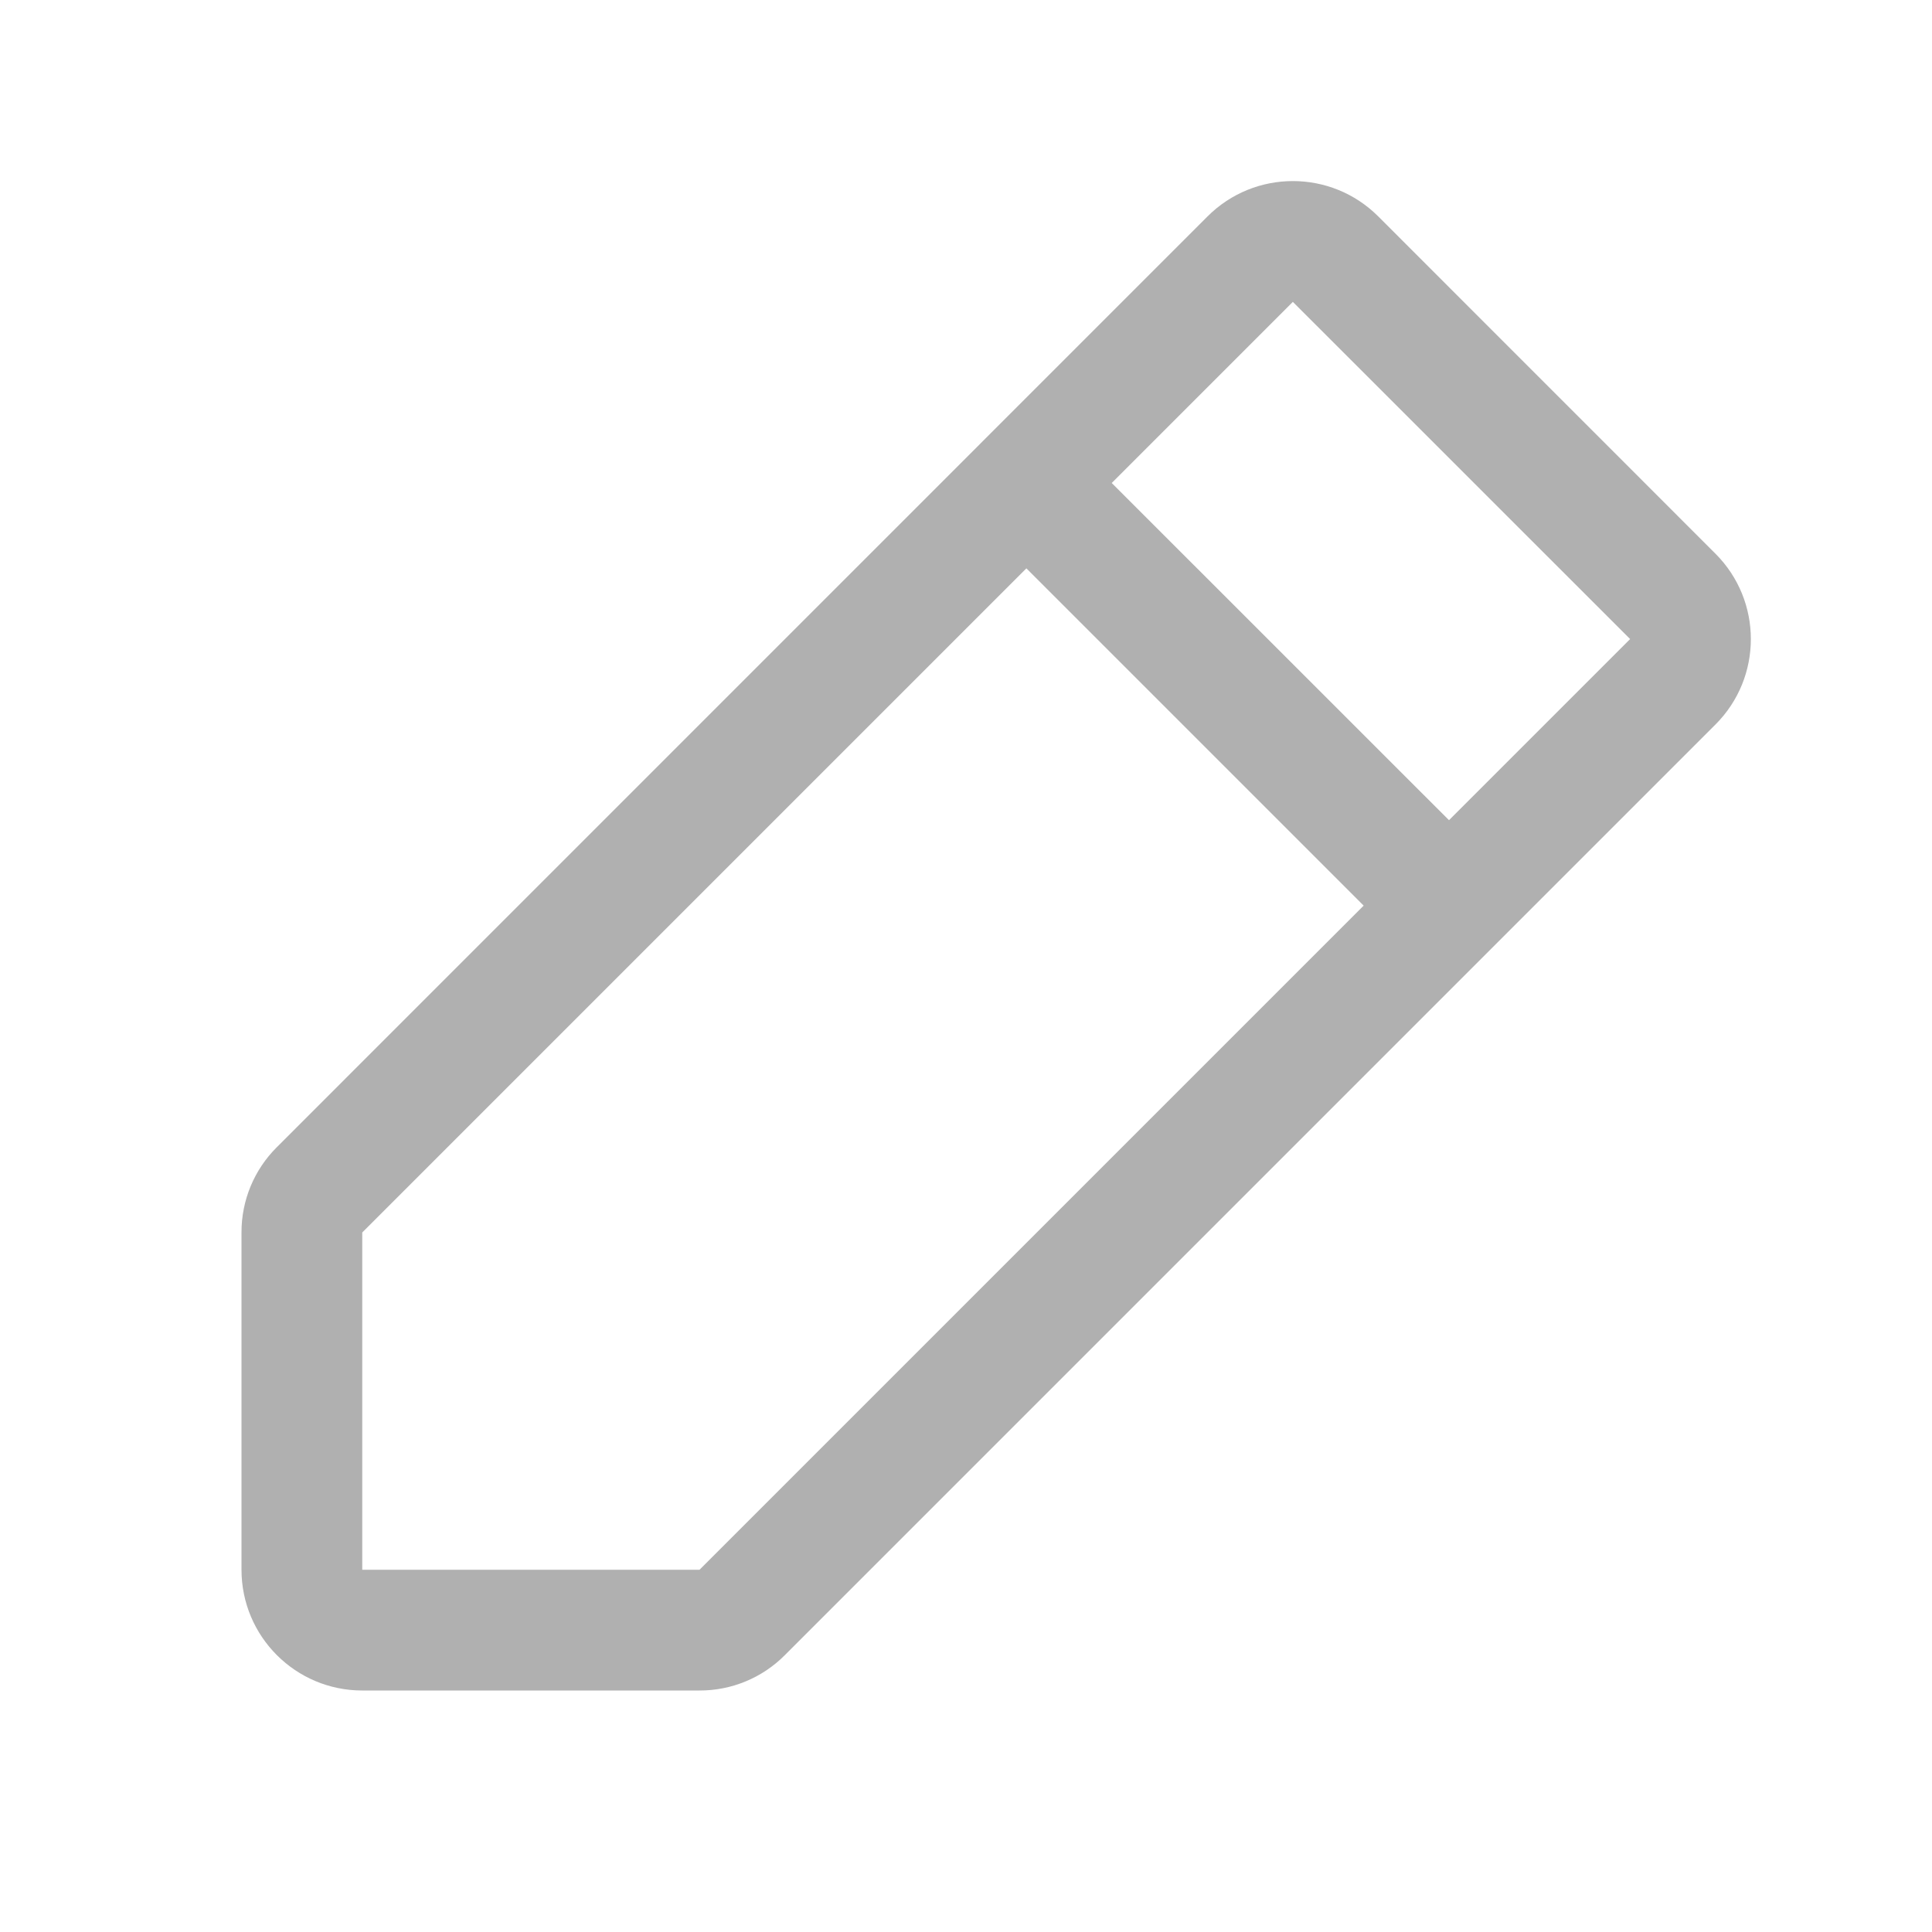
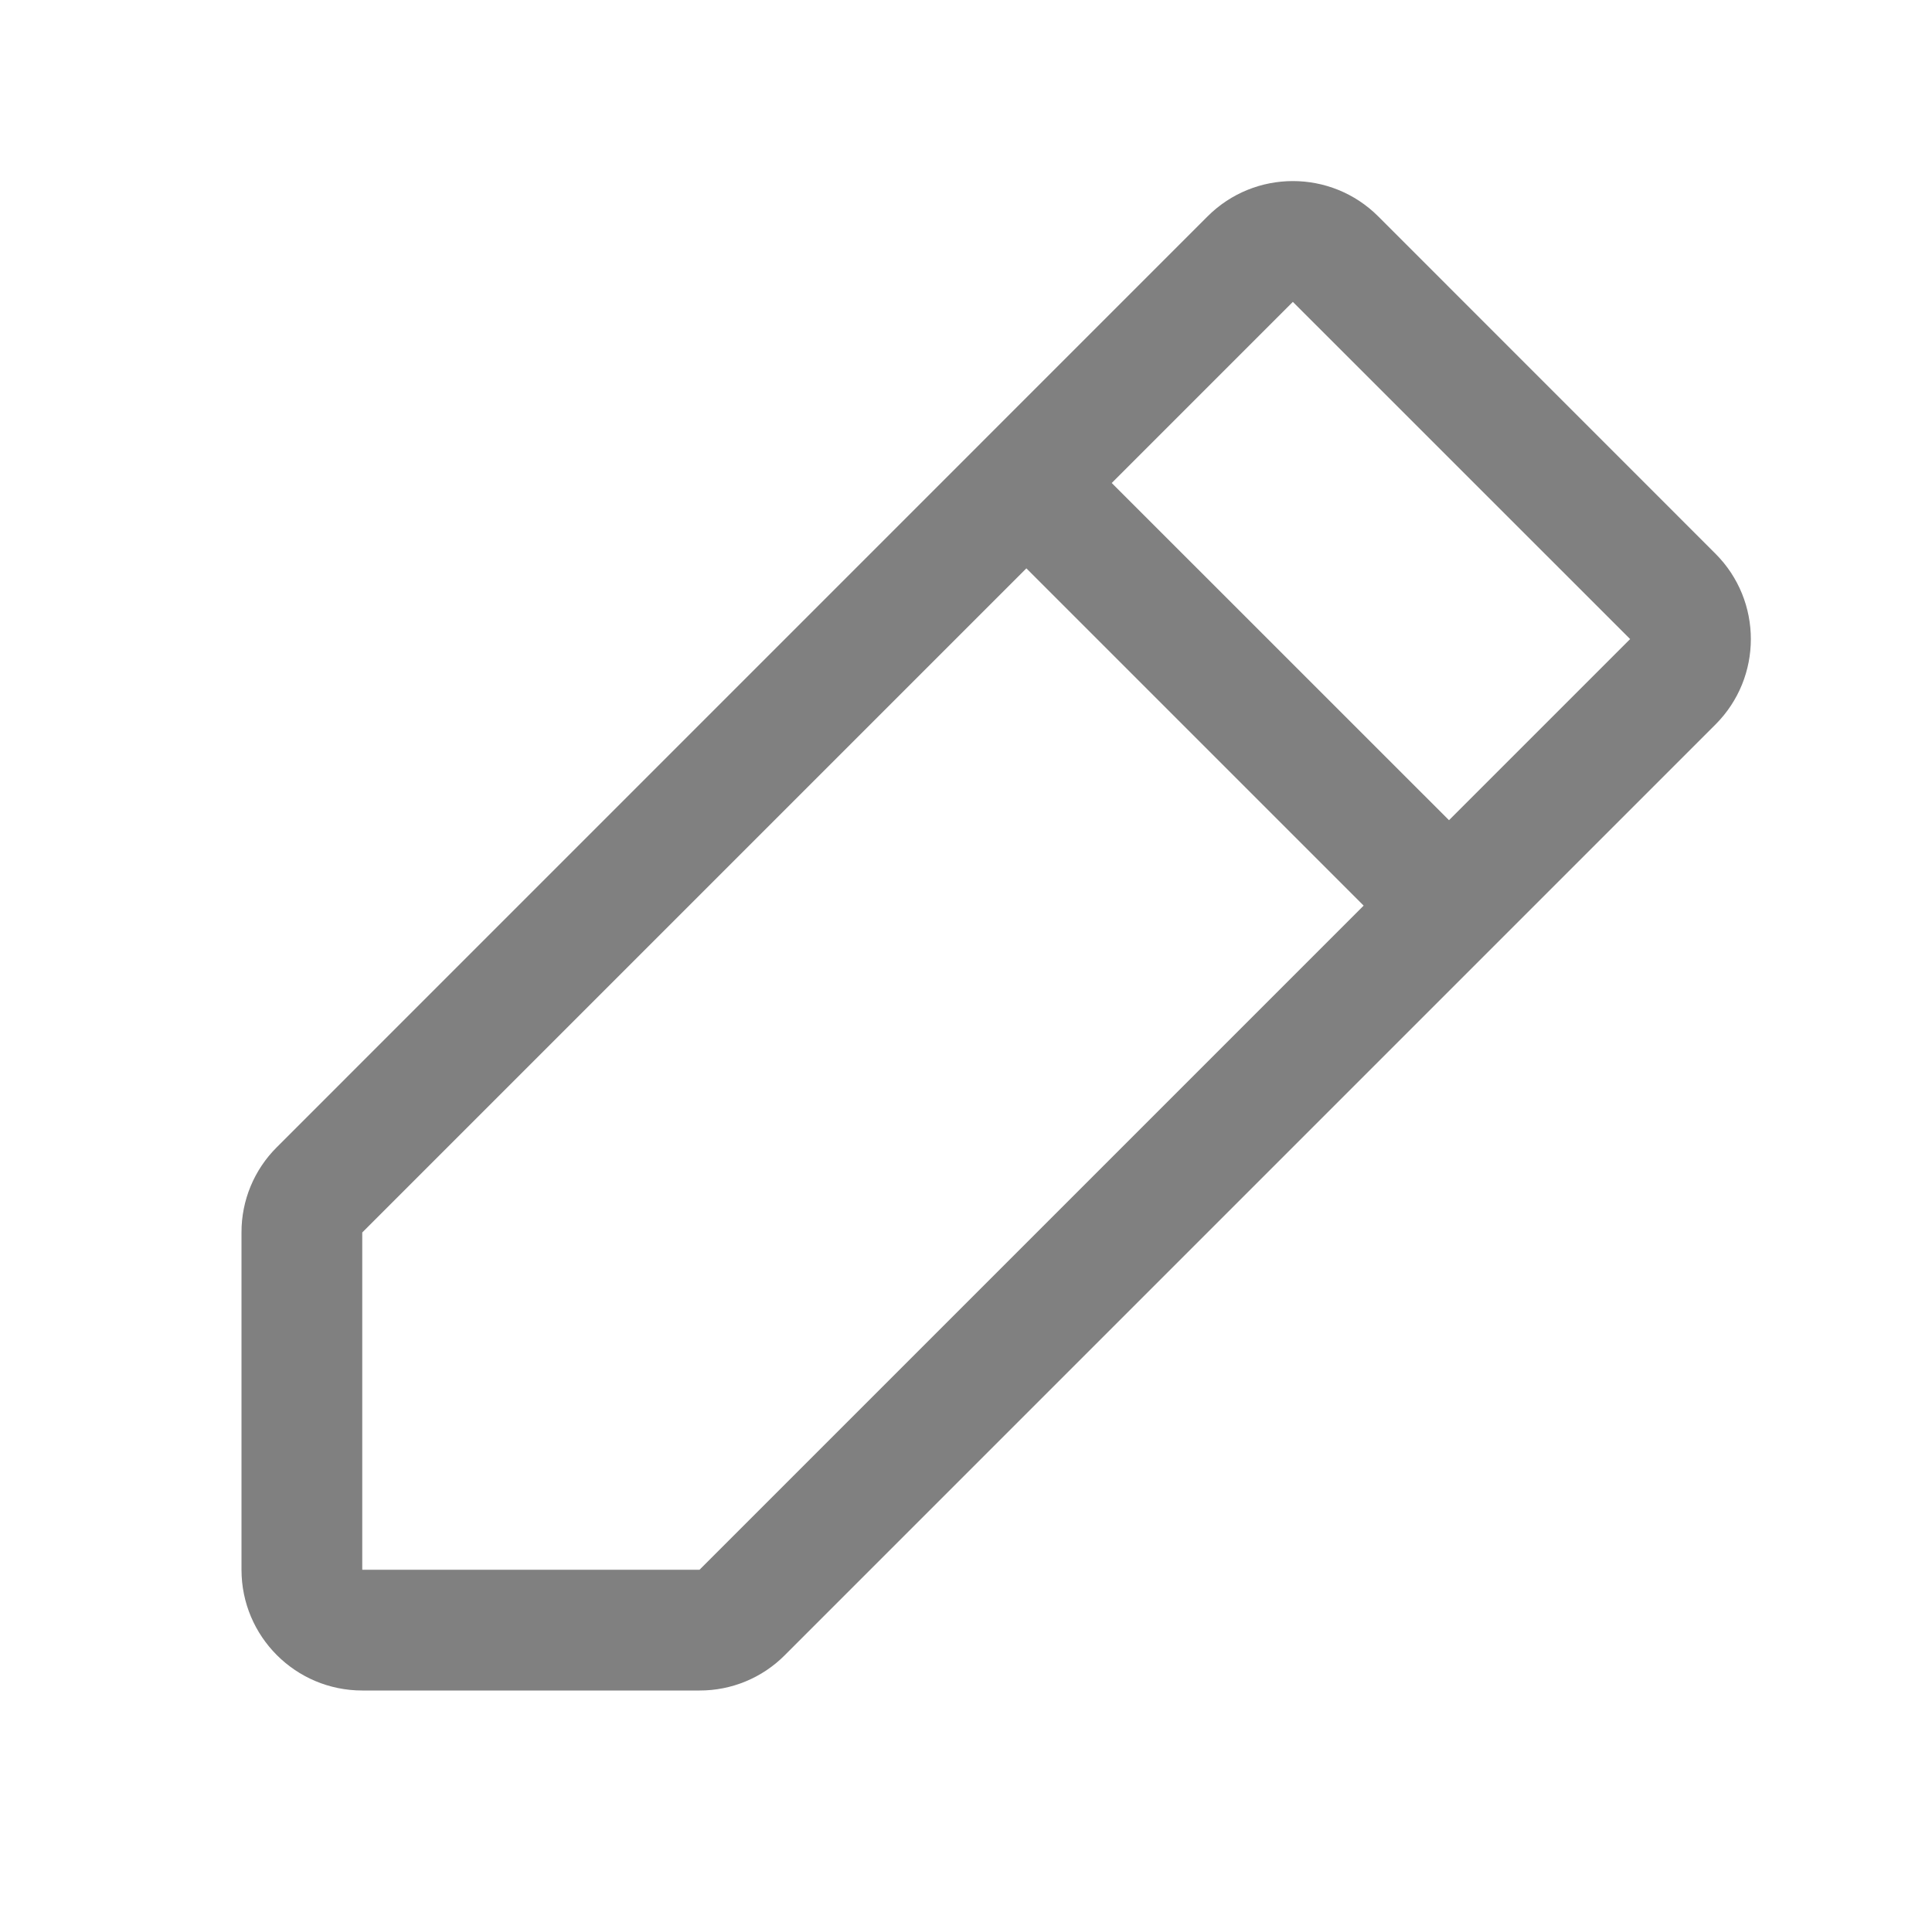
- <svg xmlns="http://www.w3.org/2000/svg" viewBox="0 0 256 256" fill="#b0b0b0">
+ <svg xmlns="http://www.w3.org/2000/svg" viewBox="0 0 256 256" fill="#808080">
  <path d="M227.31,73.37,182.63,28.68a16,16,0,0,0-22.63,0L36.69,152A15.86,15.86,0,0,0,32,163.31V208a16,16,0,0,0,16,16H92.69A15.86,15.86,0,0,0,104,219.31L227.31,96a16,16,0,0,0,0-22.63ZM92.69,208H48V163.31l88-88L180.69,120ZM192,108.68,147.31,64l24-24L216,84.68Z" />
</svg>
